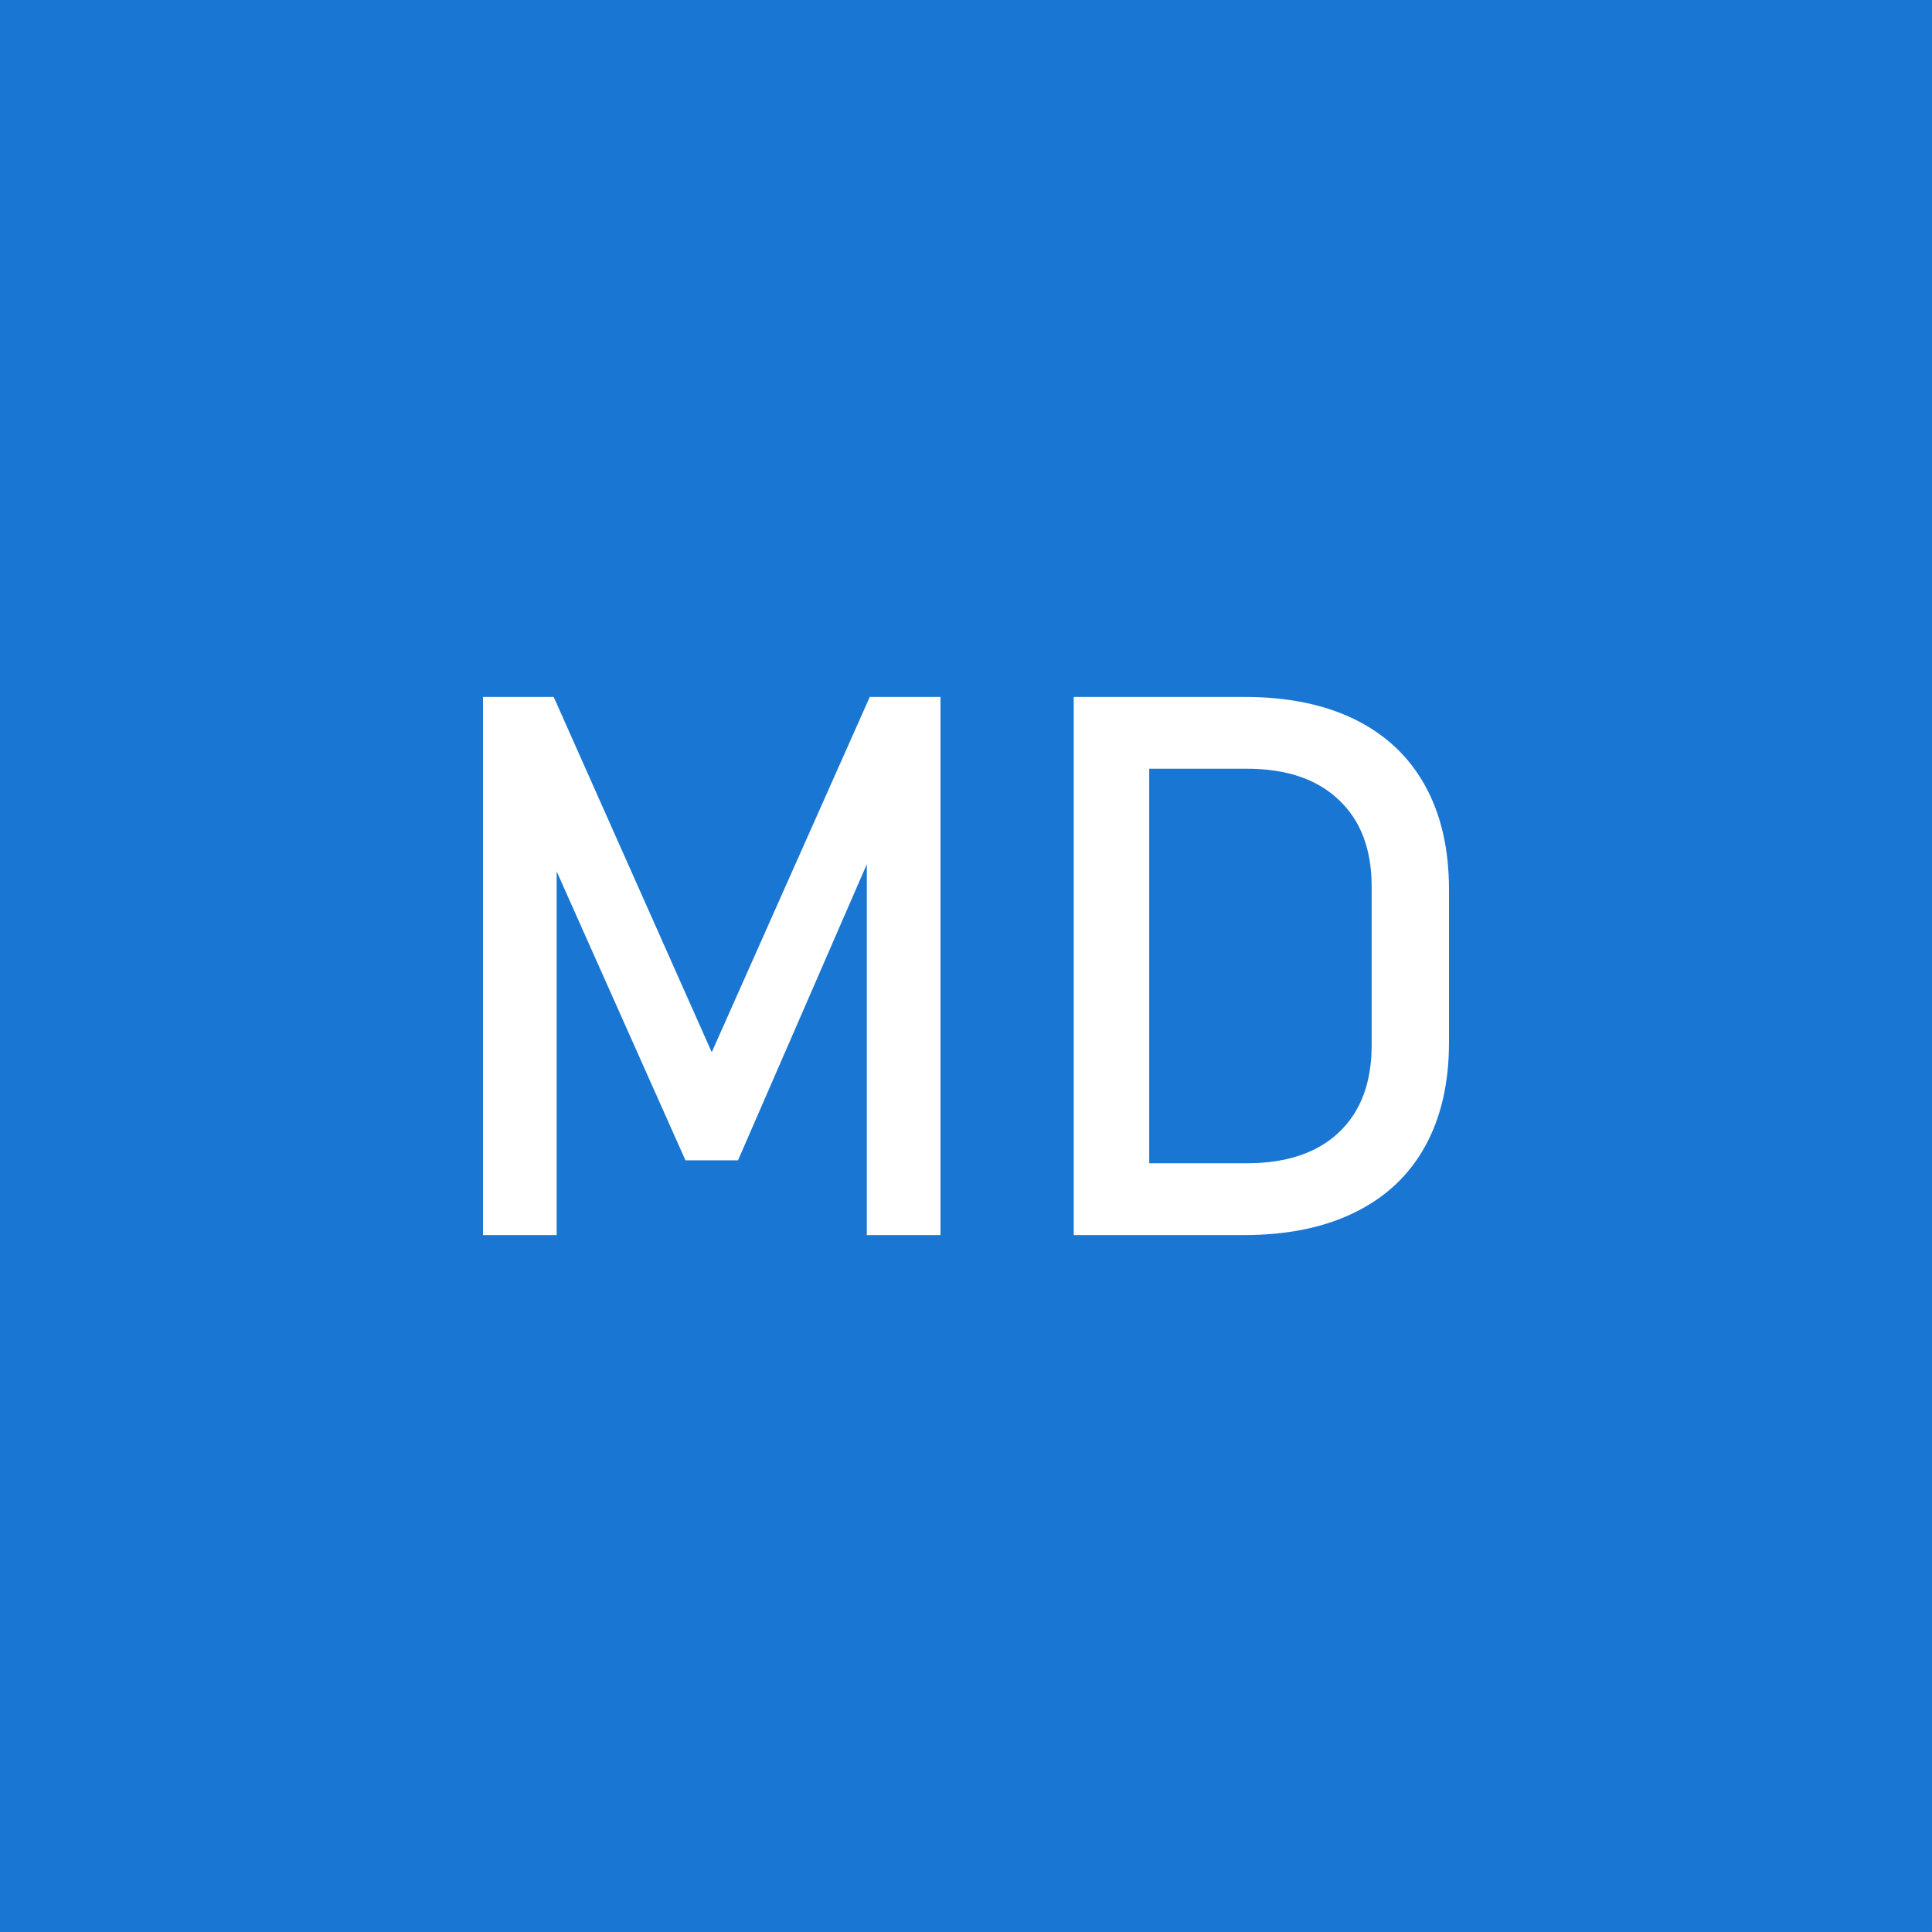
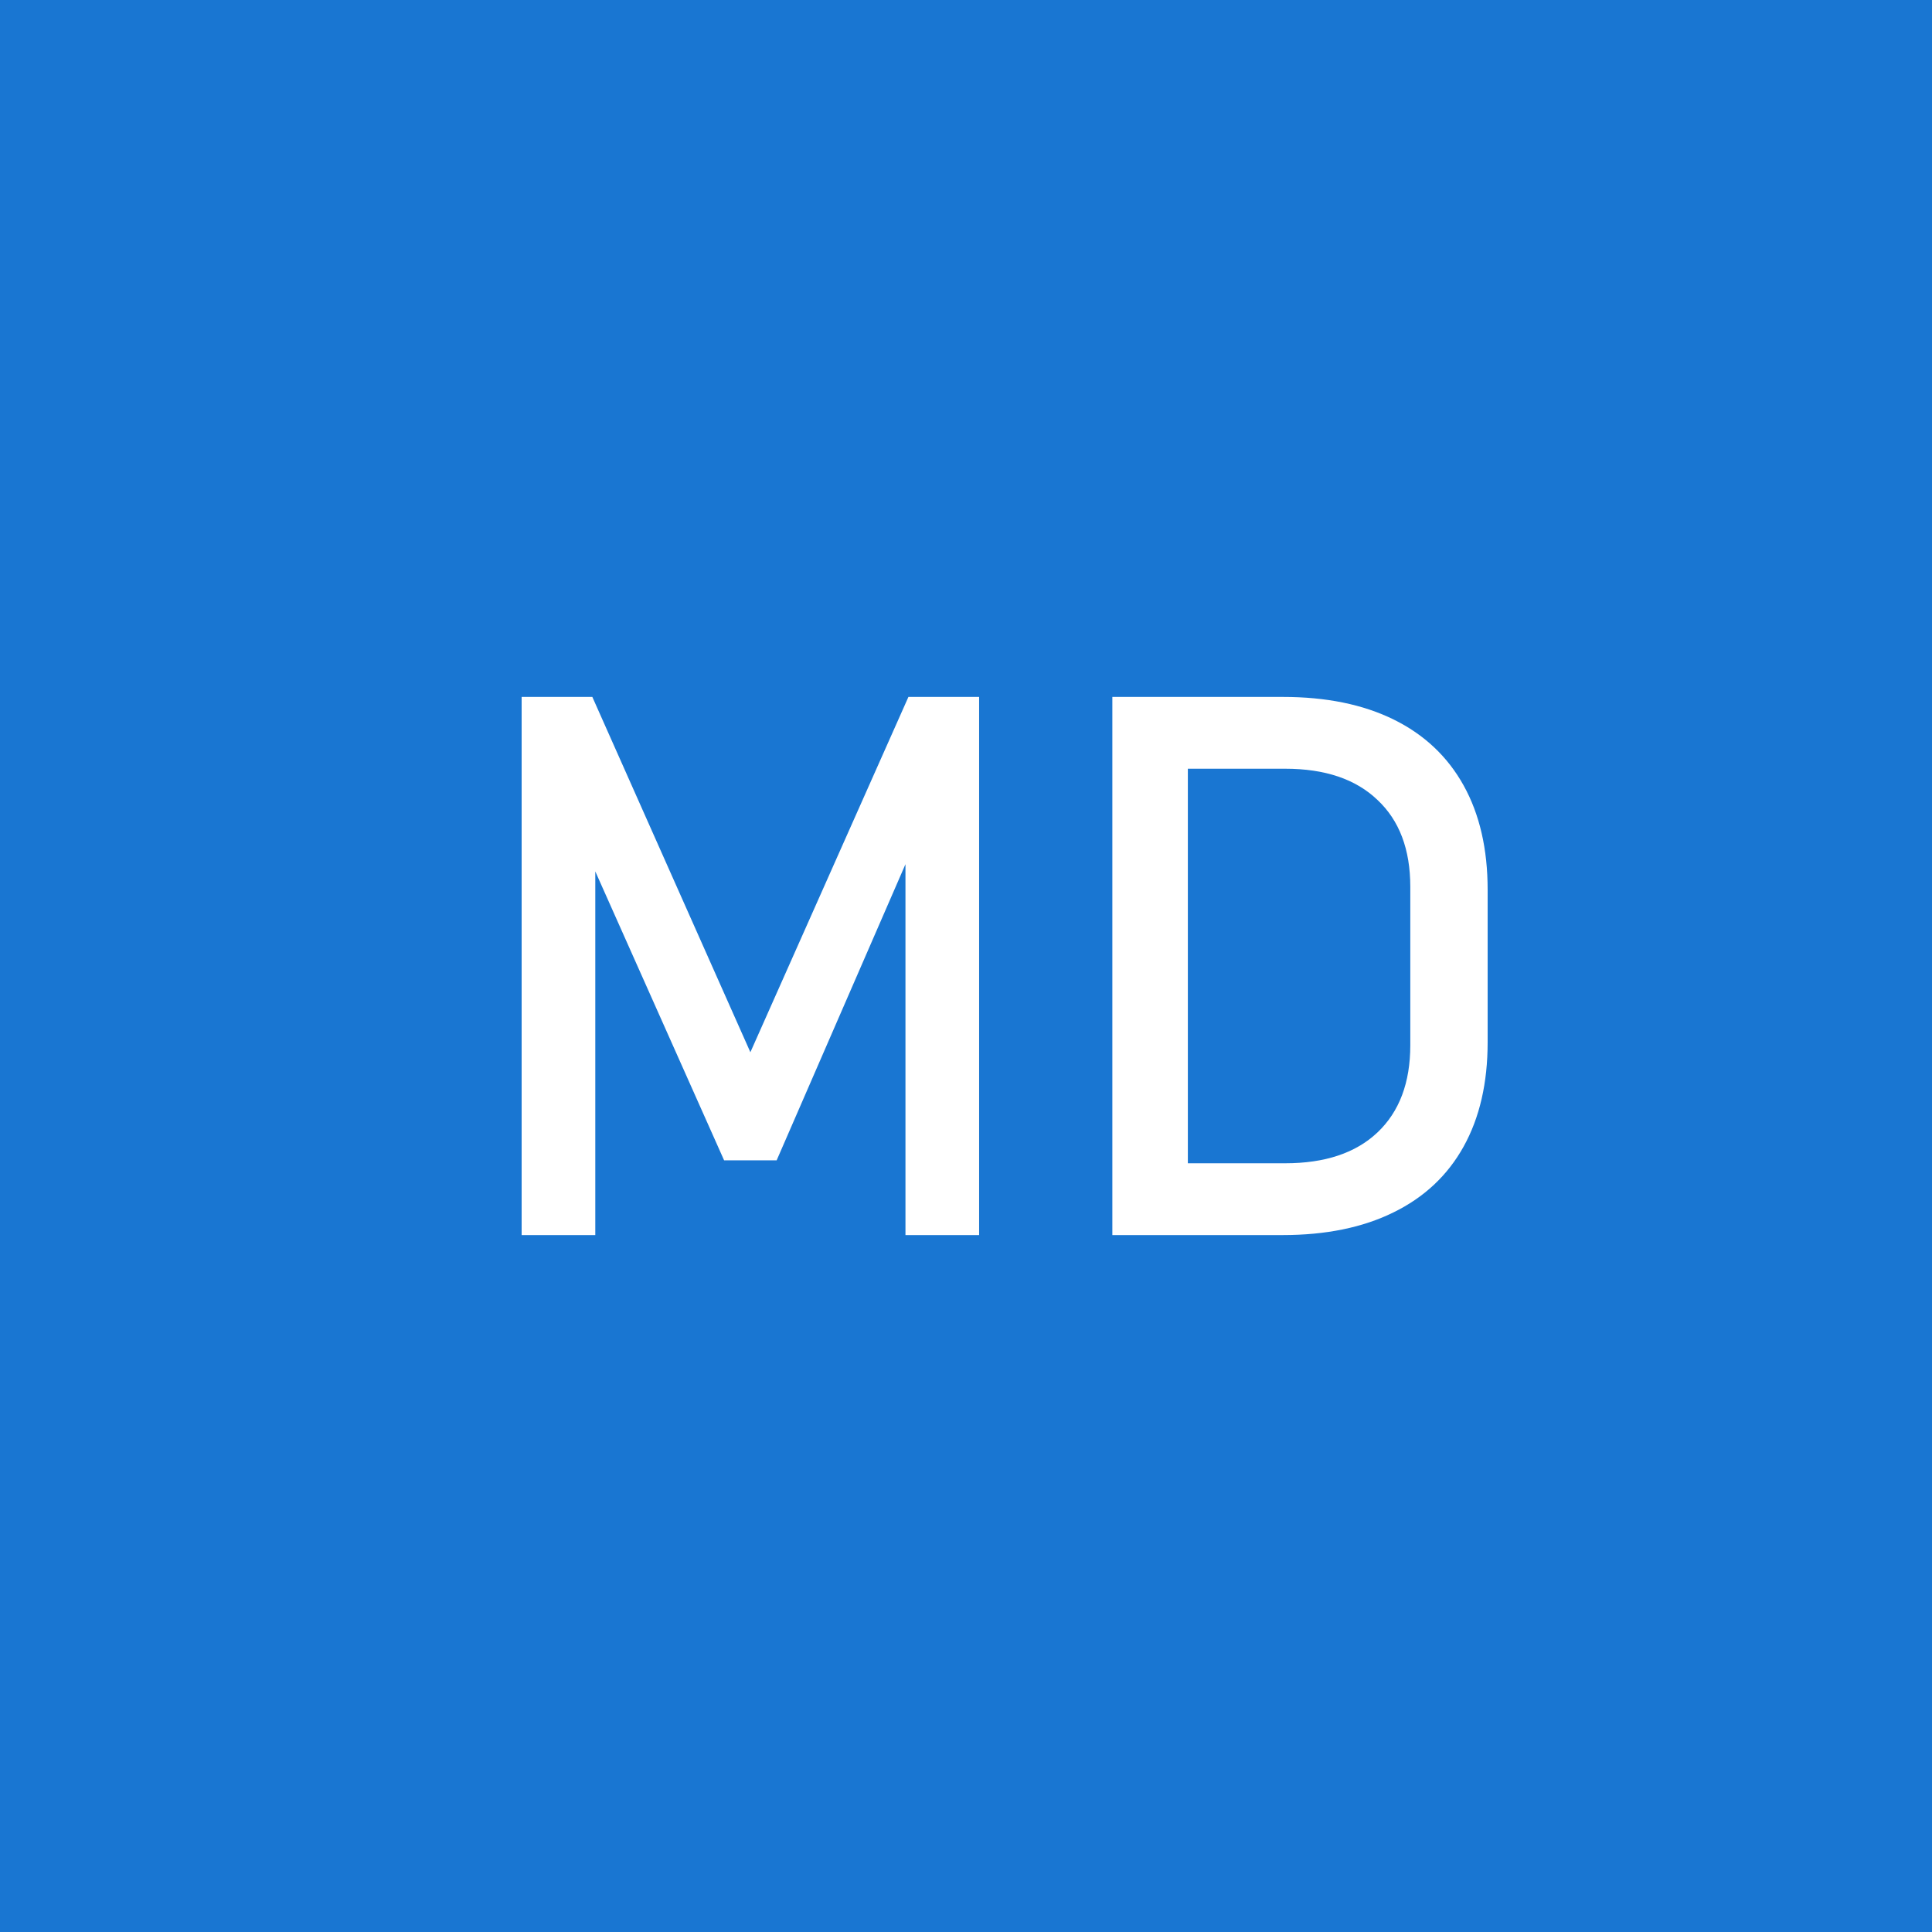
<svg xmlns="http://www.w3.org/2000/svg" width="100" height="100" version="1.1" viewBox="0 0 26.458 26.458">
-   <g transform="matrix(.26458 0 0 .26458 -1.5503 -6.0579)" fill="#fff">
-     <rect x="5.859" y="22.896" width="100" height="100" fill="#1976d2" stroke-linejoin="round" stroke-width="23.732" style="paint-order:stroke fill markers" />
-     <g transform="matrix(.81737 0 0 .81737 10.202 13.313)">
-       <path d="m49.766 55.857h4.477v34.078h-4.664v-25.523l0.234 1.5-8.391 19.289h-3.328l-8.391-18.82 0.234-1.969v25.523h-4.664v-34.078h4.477l10.008 22.5z" />
-       <path d="m65.914 85.388h7.711q3.773 0 5.836-1.945 2.086-1.969 2.086-5.531v-10.031q0-3.562-2.086-5.508-2.062-1.969-5.836-1.969h-7.711v-4.547h7.57q4.102 0 7.008 1.43 2.906 1.43 4.43 4.172 1.523 2.742 1.523 6.609v9.656q0 3.867-1.523 6.609-1.523 2.742-4.453 4.172-2.906 1.43-7.008 1.43h-7.547zm-3.234-29.531h4.781v34.078h-4.781z" />
-     </g>
+   <rect x="-2.0002e-5" y="-7.6344e-5" width="26.458" height="26.458" fill="#1976d2" stroke-linejoin="round" stroke-width="6.279" style="paint-order:stroke fill markers" />
+   <g transform="matrix(.21626 0 0 .21626 1.6781 -2.5355)" fill="#fff">
+     <path d="m49.766 55.857h4.477v34.078h-4.664v-25.523l0.234 1.5-8.391 19.289h-3.328l-8.391-18.82 0.234-1.969v25.523h-4.664v-34.078h4.477l10.008 22.5z" />
+     <path d="m65.914 85.388h7.711q3.773 0 5.836-1.945 2.086-1.969 2.086-5.531v-10.031q0-3.562-2.086-5.508-2.062-1.969-5.836-1.969h-7.711v-4.547h7.57q4.102 0 7.008 1.43t4.43 4.172q1.523 2.742 1.523 6.609v9.656q0 3.867-1.523 6.609t-4.453 4.172q-2.906 1.43-7.008 1.43h-7.547zm-3.234-29.531h4.781v34.078h-4.781z" />
  </g>
</svg>
